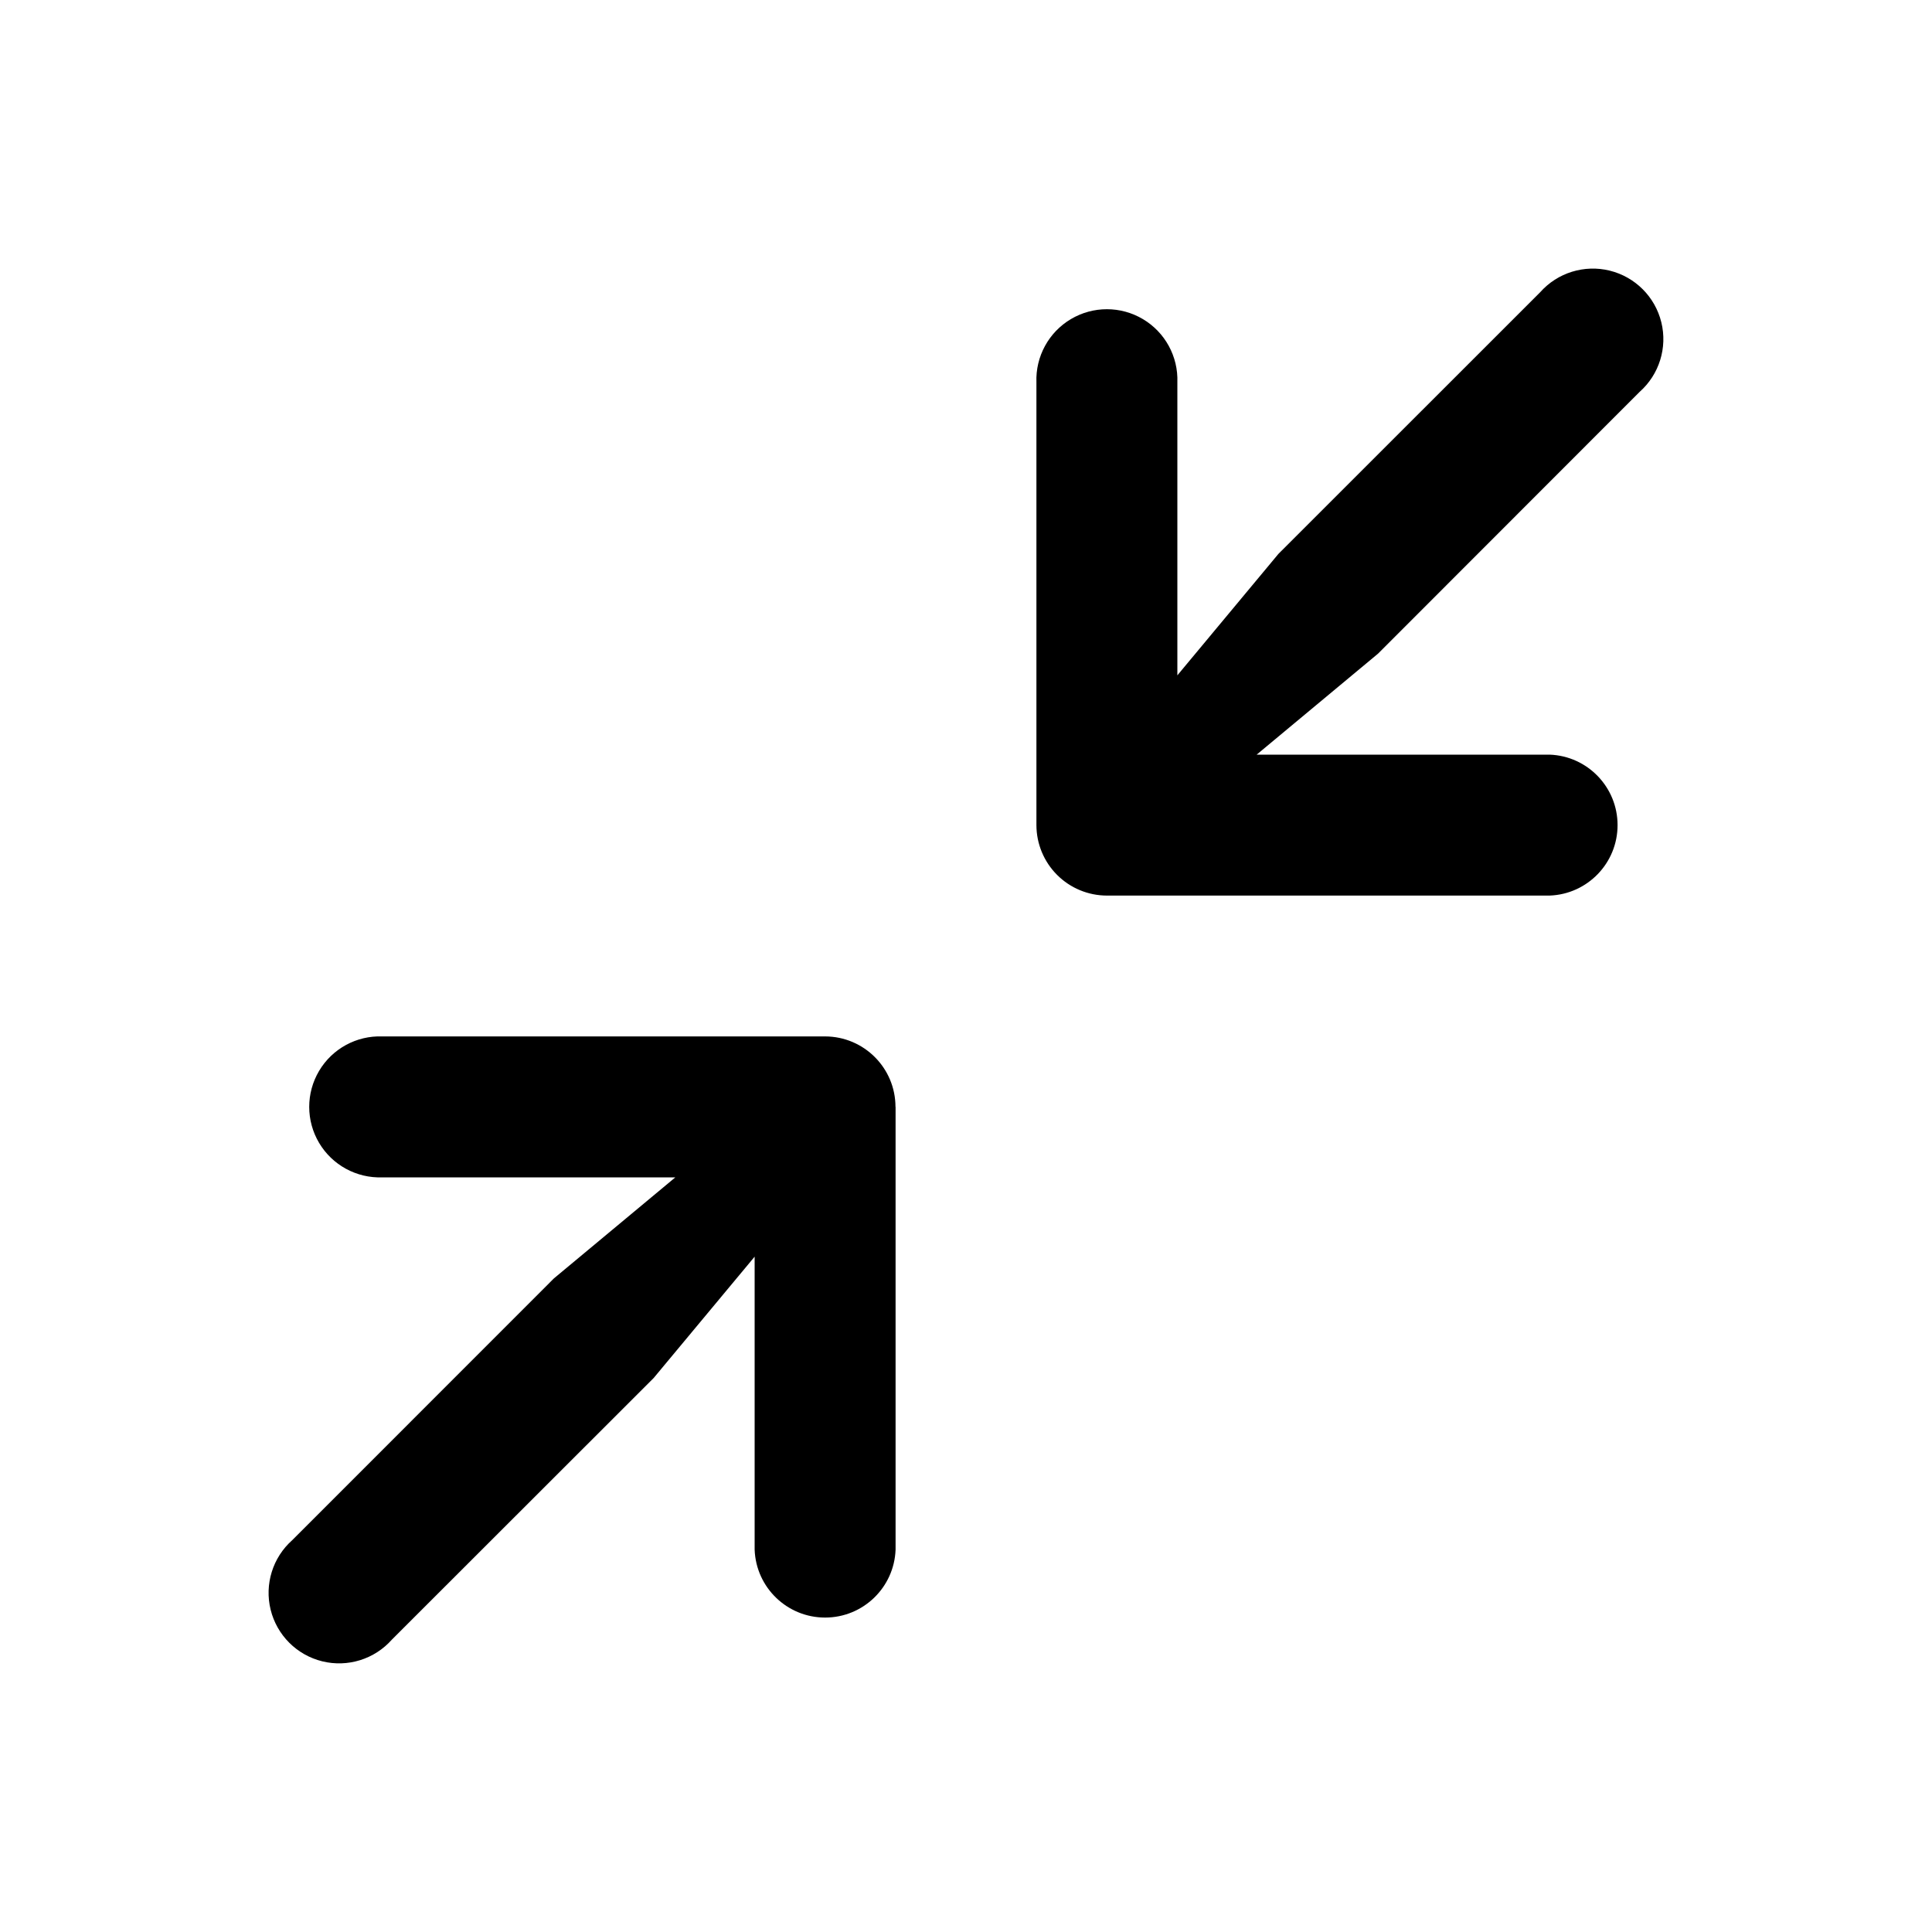
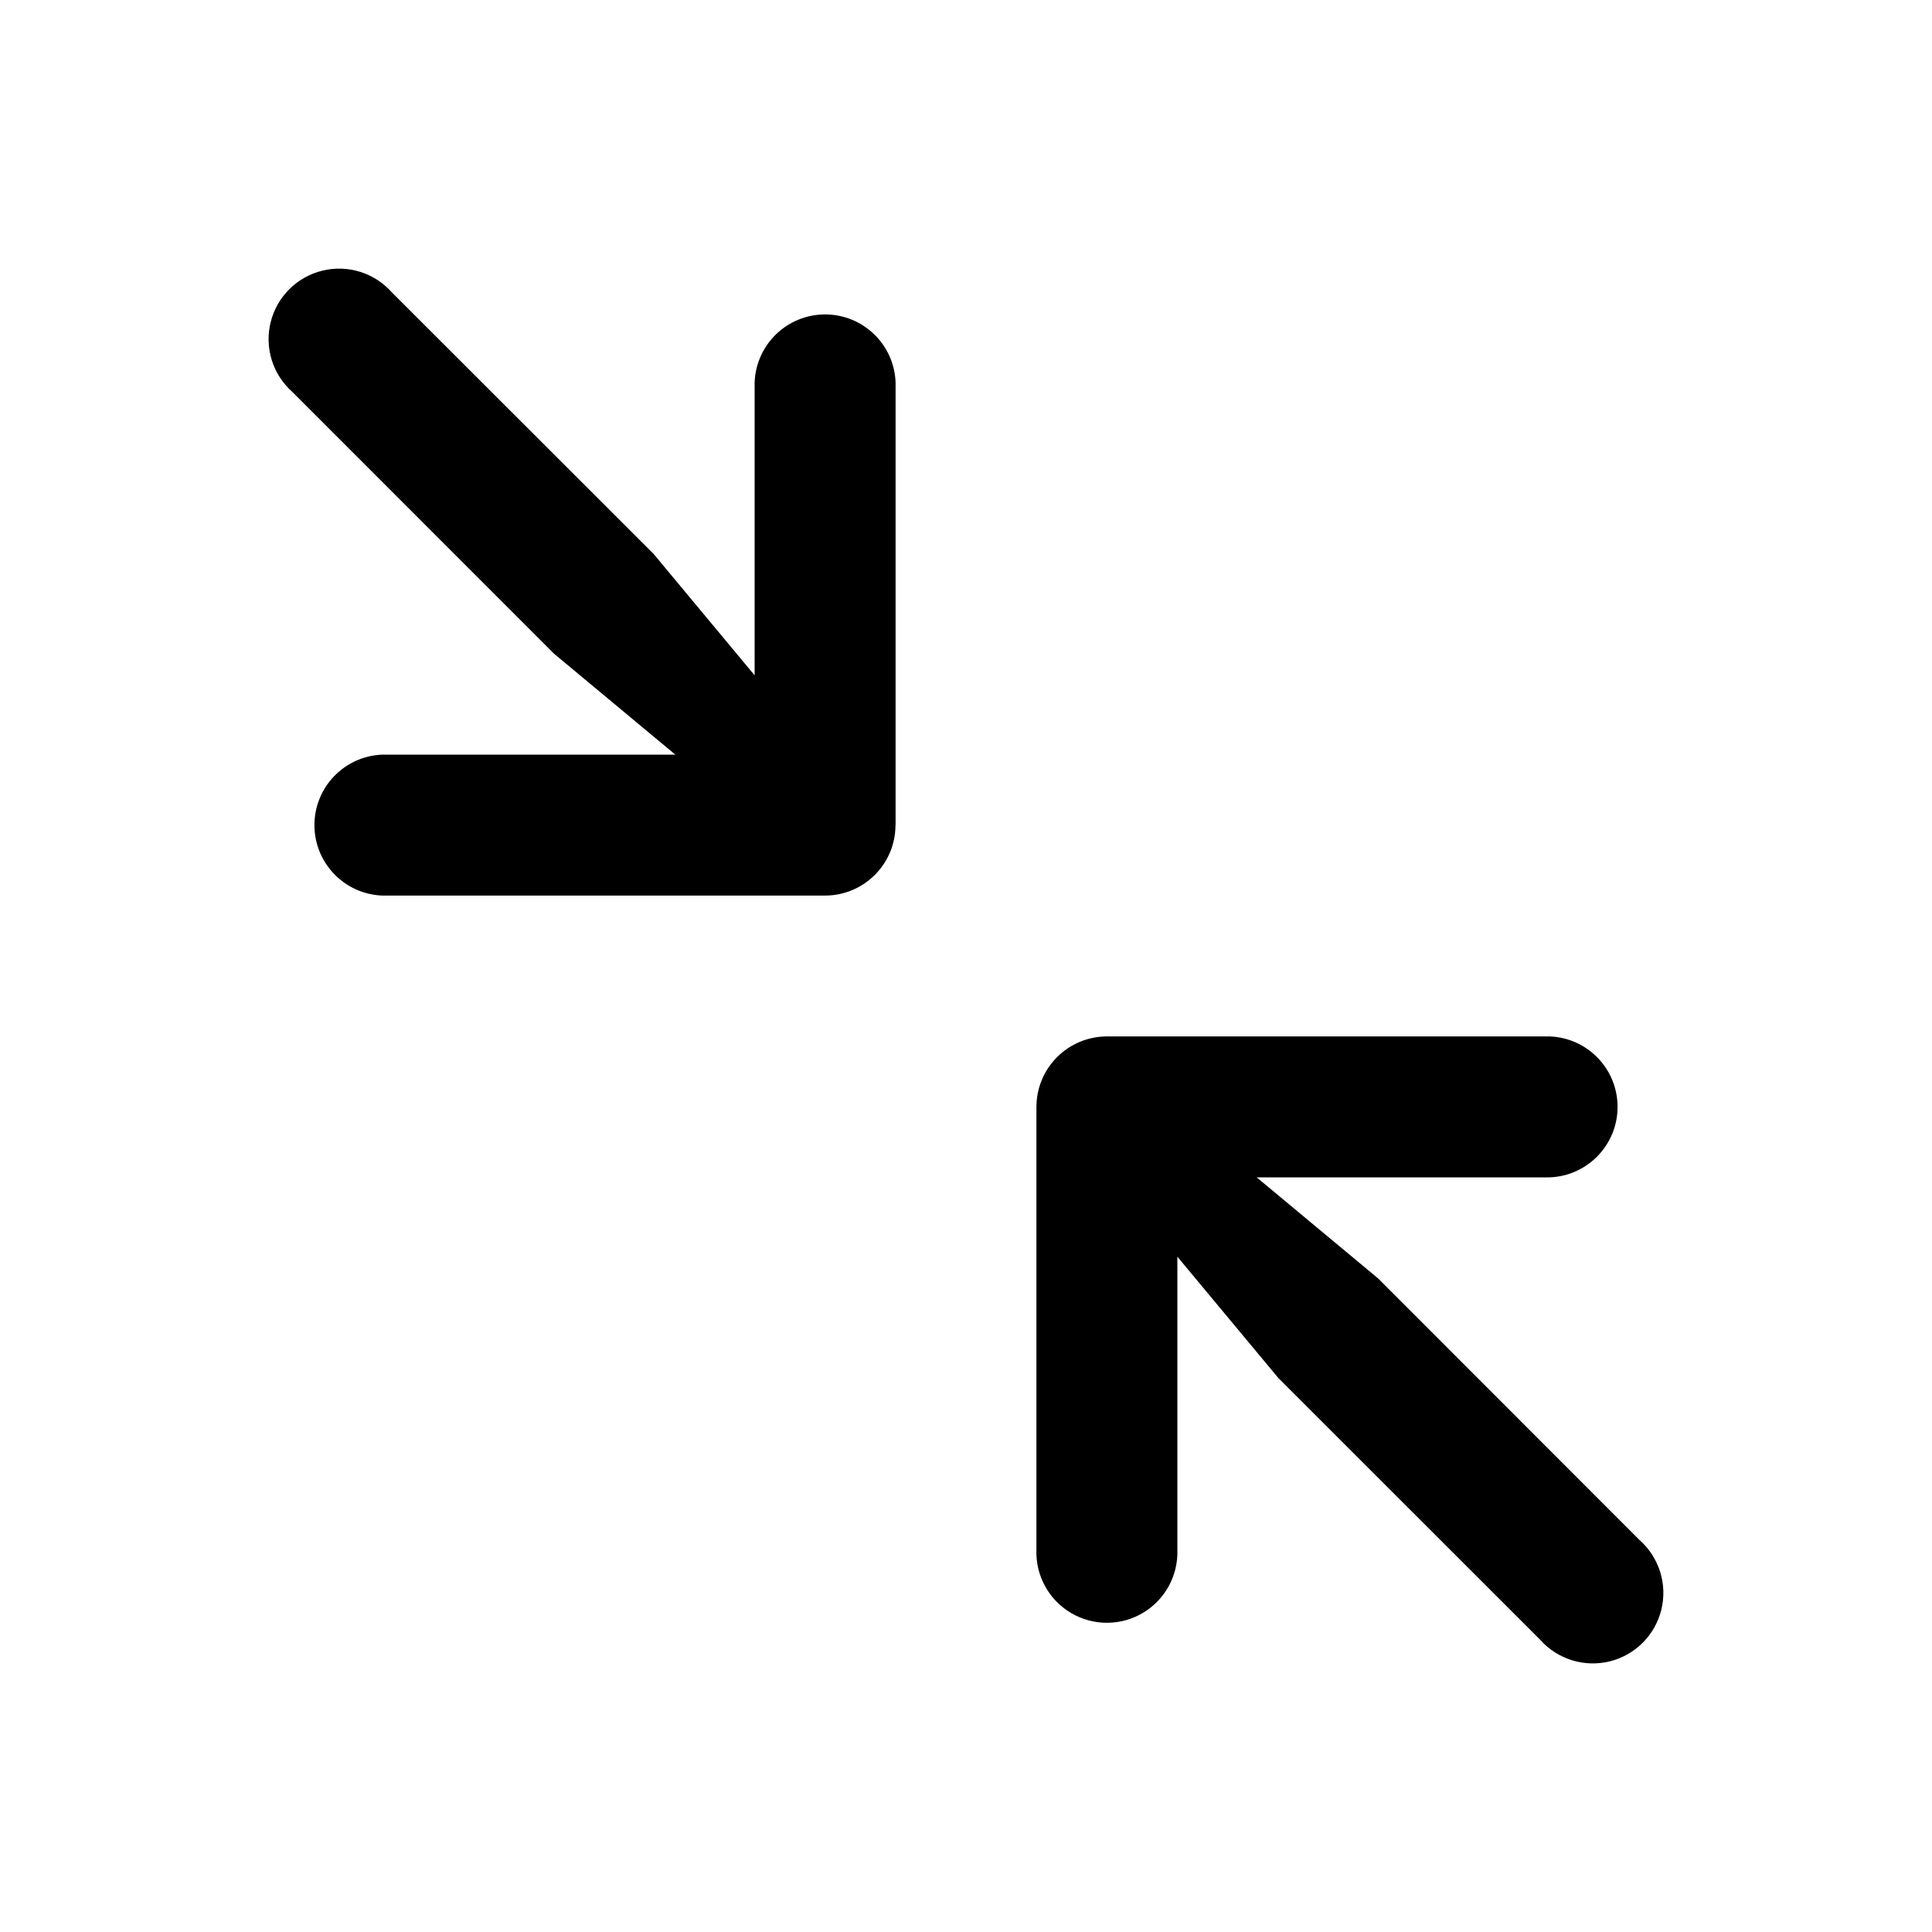
<svg xmlns="http://www.w3.org/2000/svg" width="20" height="20" fill="none">
-   <path d="M9.27 11.458a.73.73 0 0 0-.728-.729H3.958a.73.73 0 1 0 0 1.459h3.033l-1.257 1.046-2.708 2.709a.73.73 0 1 0 1.031 1.03l2.709-2.707 1.046-1.257v3.033a.73.73 0 0 0 1.459 0v-4.584Zm1.673-2.401a.73.73 0 0 1-.214-.515V3.958a.73.73 0 1 1 1.459 0v3.033l1.046-1.257 2.709-2.708a.73.73 0 1 1 1.03 1.031l-2.707 2.709-1.257 1.046h3.033a.73.73 0 0 1 0 1.459h-4.584a.73.73 0 0 1-.515-.214Z" fill="#000" />
+   <path d="M9.27 8.542a.73.73 0 0 1-.728.729H3.958a.73.73 0 0 1 0-1.459h3.033L5.734 6.766 3.026 4.057a.73.73 0 1 1 1.031-1.03l2.709 2.707 1.046 1.257V3.958a.73.73 0 0 1 1.459 0v4.584Zm1.673 2.401a.73.73 0 0 0-.214.515v4.584a.73.73 0 1 0 1.459 0v-3.033l1.046 1.257 2.709 2.708a.73.73 0 1 0 1.03-1.031l-2.707-2.709-1.257-1.046h3.033a.73.73 0 0 0 0-1.459h-4.584a.73.73 0 0 0-.515.214Z" fill="#000" />
</svg>
